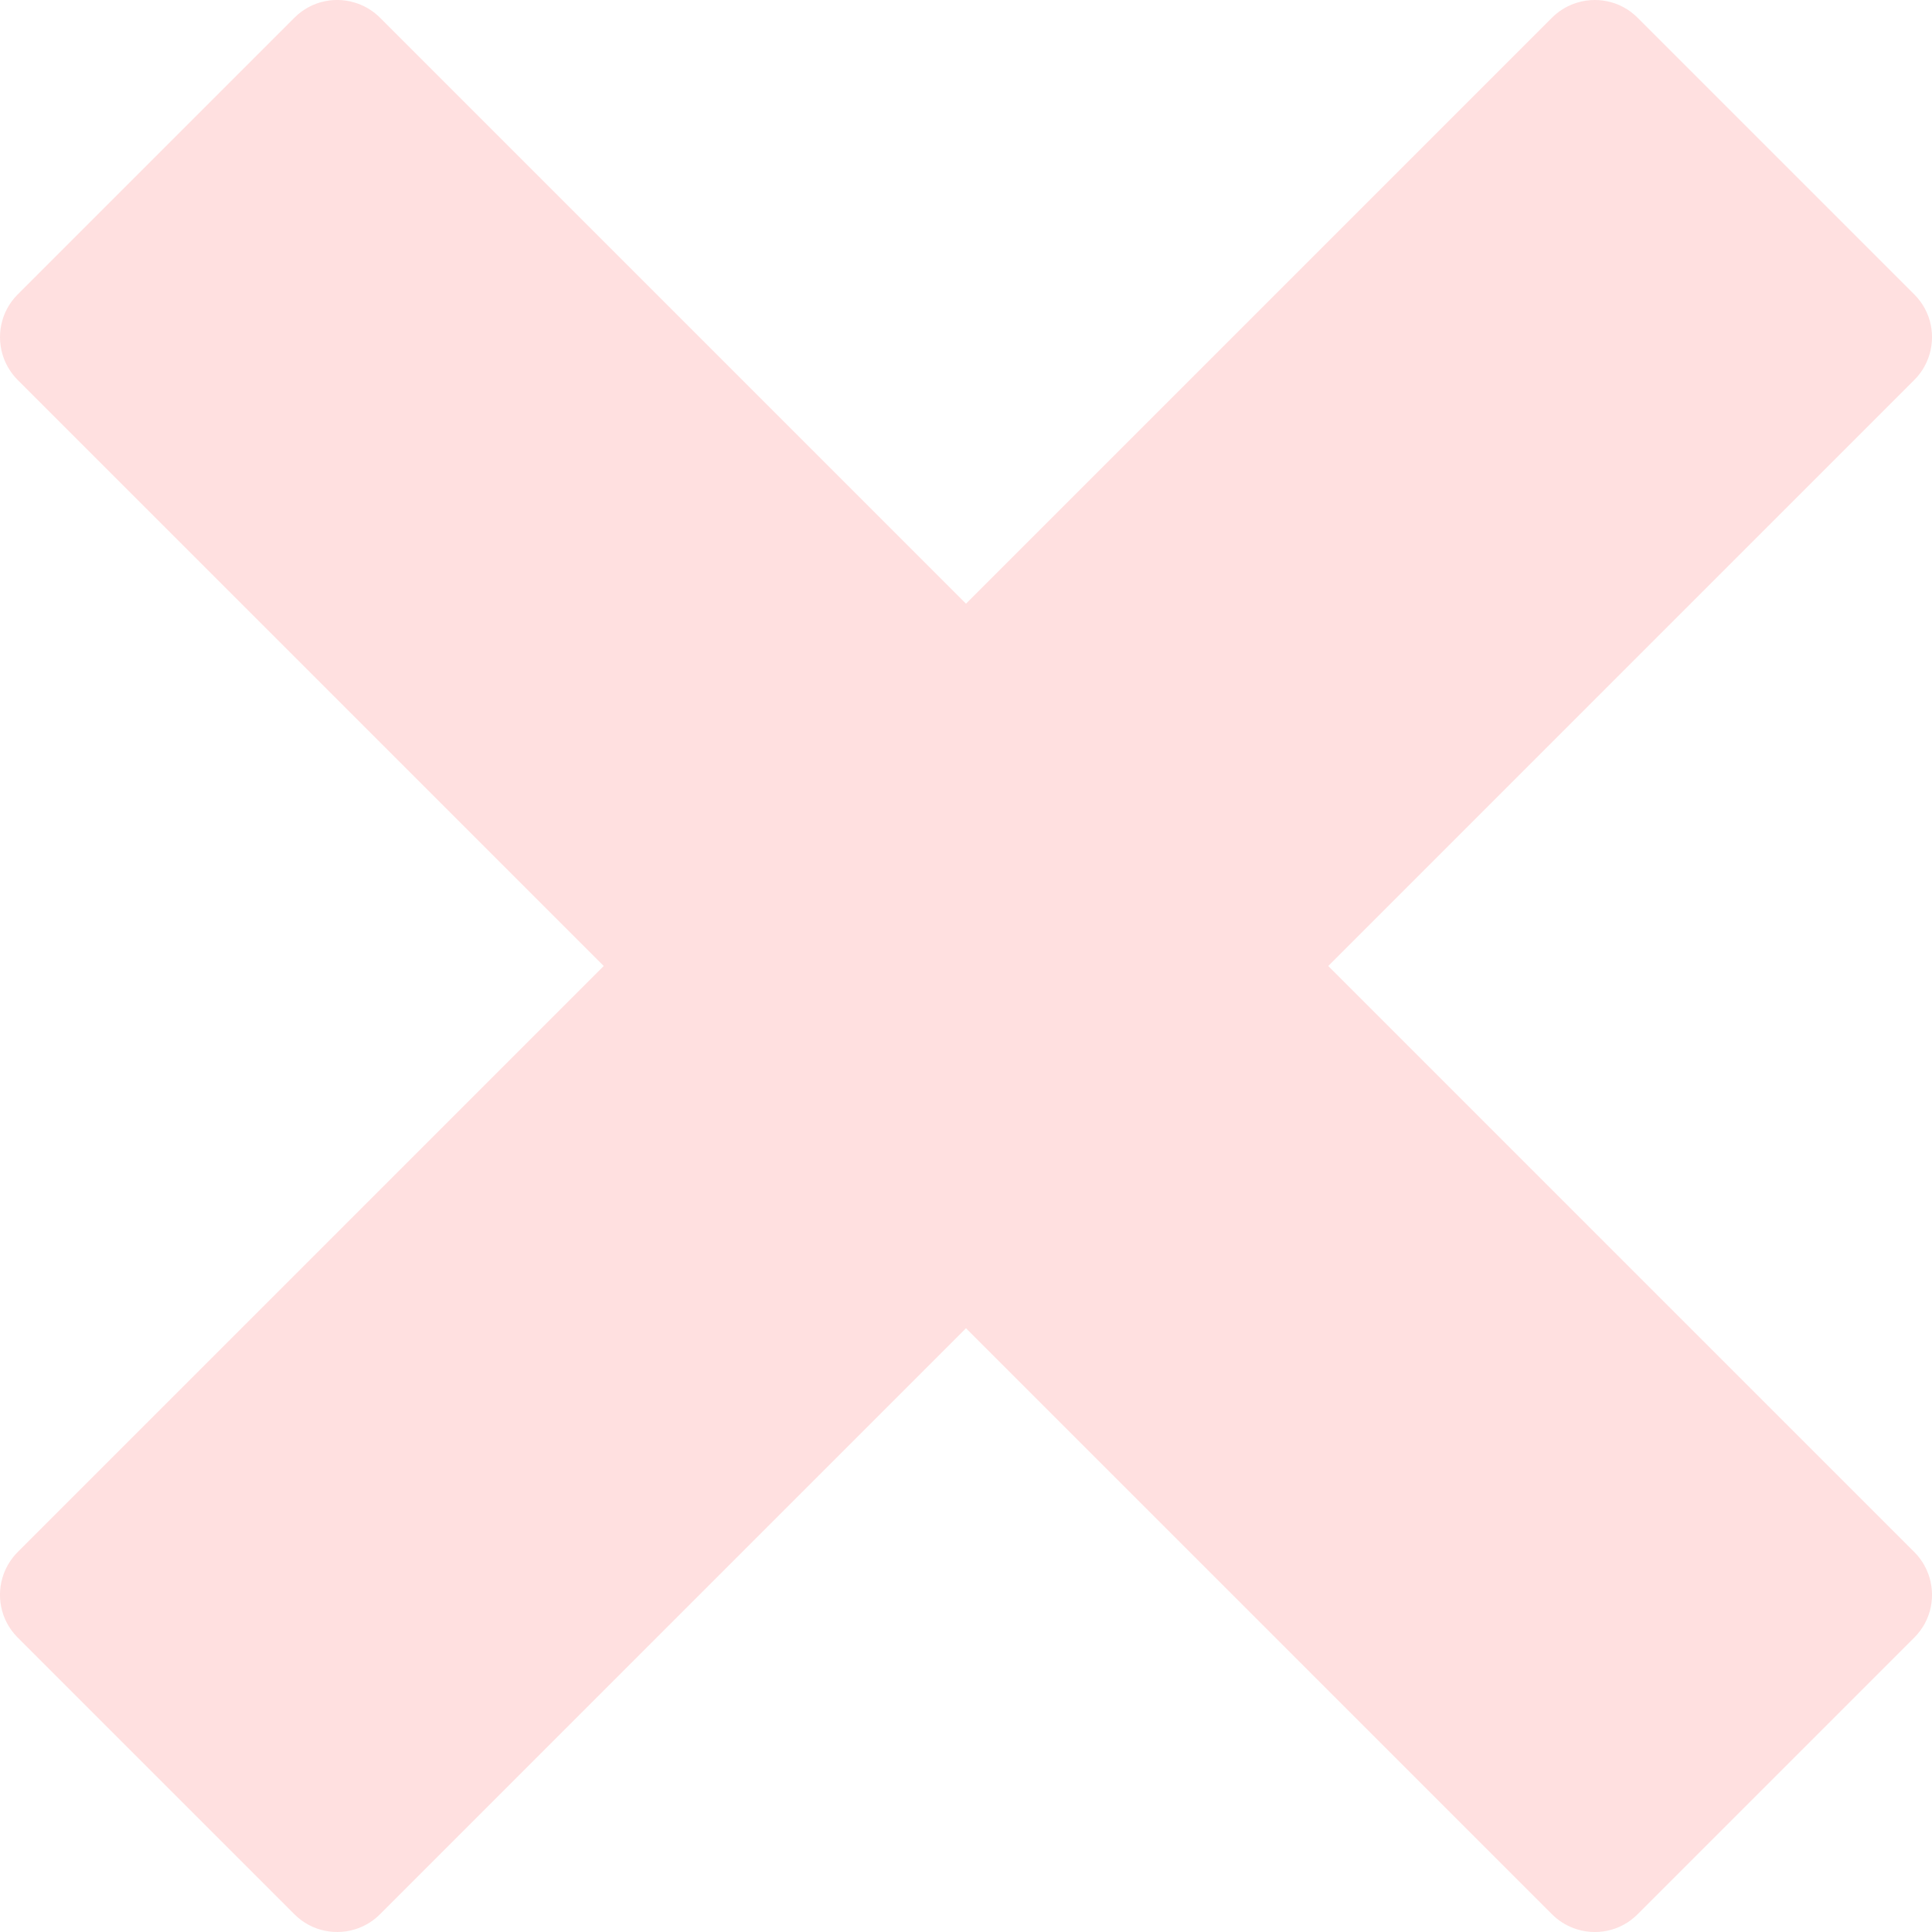
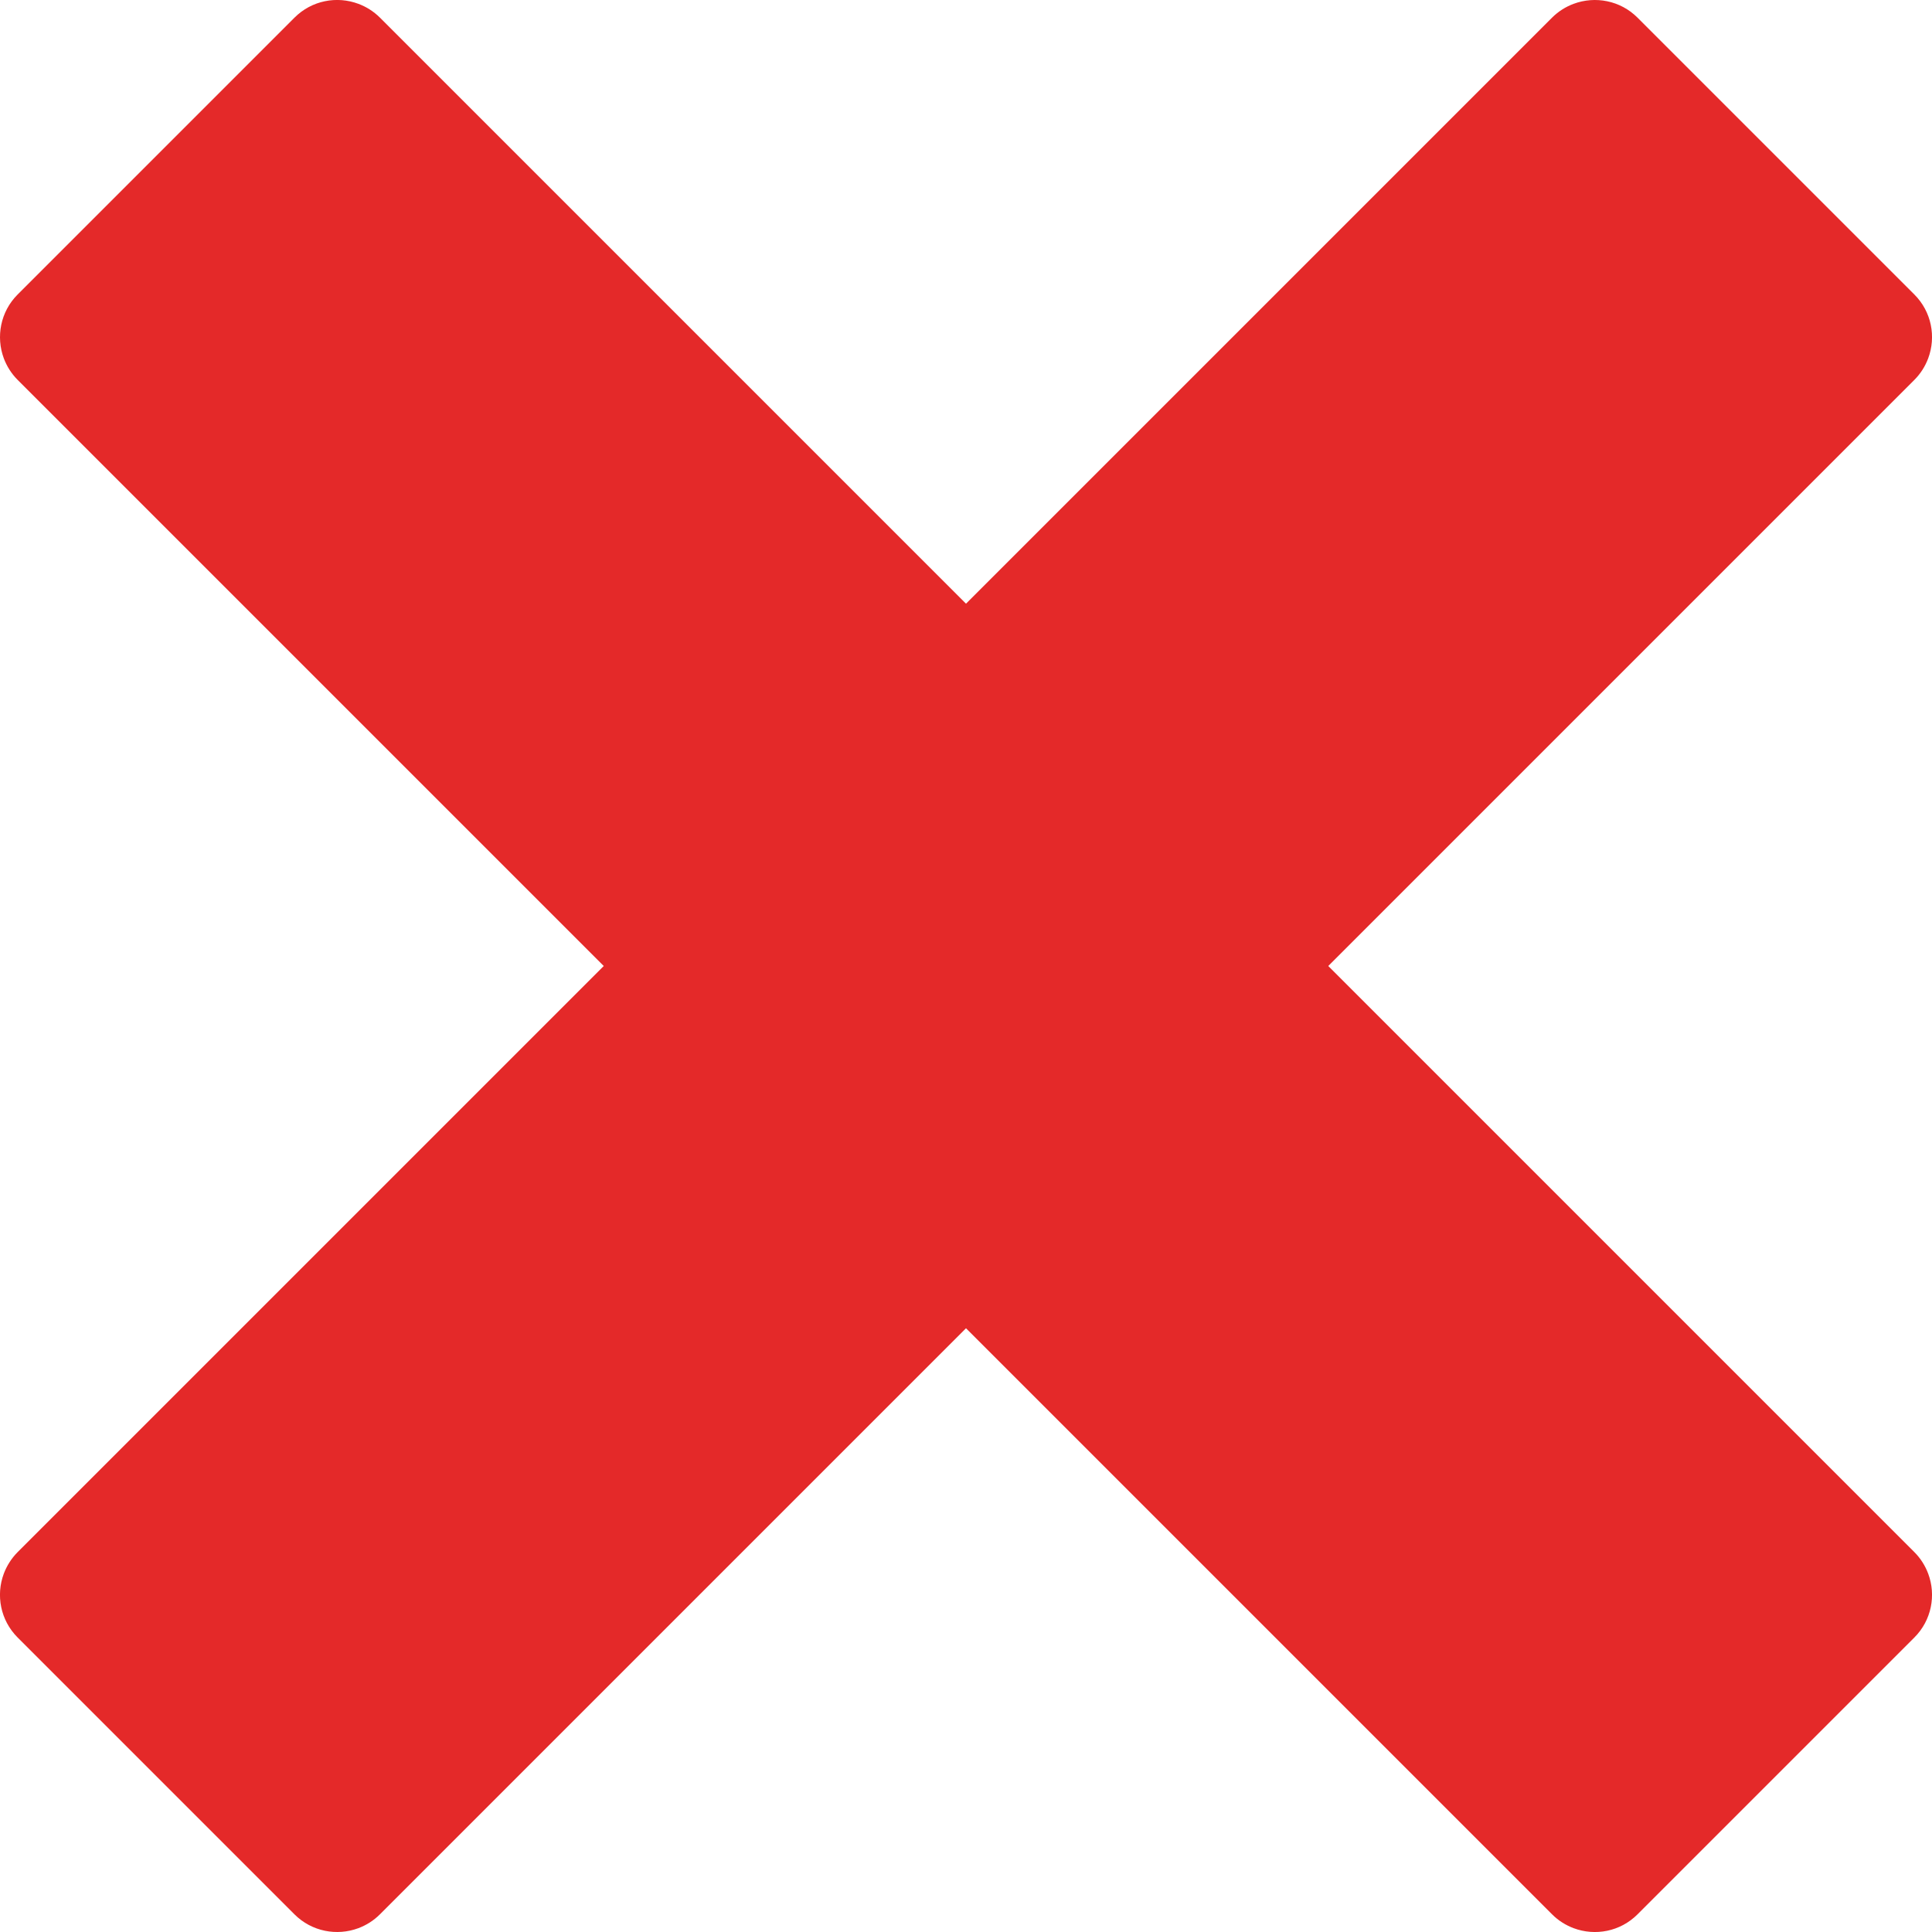
<svg xmlns="http://www.w3.org/2000/svg" version="1.1" width="32" height="32" viewBox="0 0 32 32">
-   <path fill="#ffe0e0" d="M31.708 25.708c-0-0-0-0-0-0l-9.708-9.708 9.708-9.708c0-0 0-0 0-0 0.105-0.105 0.18-0.227 0.229-0.357 0.133-0.356 0.057-0.771-0.229-1.057l-4.586-4.586c-0.286-0.286-0.702-0.361-1.057-0.229-0.13 0.048-0.252 0.124-0.357 0.228 0 0-0 0-0 0l-9.708 9.708-9.708-9.708c-0-0-0-0-0-0-0.105-0.104-0.227-0.18-0.357-0.228-0.356-0.133-0.771-0.057-1.057 0.229l-4.586 4.586c-0.286 0.286-0.361 0.702-0.229 1.057 0.049 0.13 0.124 0.252 0.229 0.357 0 0 0 0 0 0l9.708 9.708-9.708 9.708c-0 0-0 0-0 0-0.104 0.105-0.18 0.227-0.229 0.357-0.133 0.355-0.057 0.771 0.229 1.057l4.586 4.586c0.286 0.286 0.702 0.361 1.057 0.229 0.13-0.049 0.252-0.124 0.357-0.229 0-0 0-0 0-0l9.708-9.708 9.708 9.708c0 0 0 0 0 0 0.105 0.105 0.227 0.18 0.357 0.229 0.356 0.133 0.771 0.057 1.057-0.229l4.586-4.586c0.286-0.286 0.362-0.702 0.229-1.057-0.049-0.13-0.124-0.252-0.229-0.357z" />
+   <path fill="#e42929" d="M31.708 25.708c-0-0-0-0-0-0l-9.708-9.708 9.708-9.708c0-0 0-0 0-0 0.105-0.105 0.18-0.227 0.229-0.357 0.133-0.356 0.057-0.771-0.229-1.057l-4.586-4.586c-0.286-0.286-0.702-0.361-1.057-0.229-0.13 0.048-0.252 0.124-0.357 0.228 0 0-0 0-0 0l-9.708 9.708-9.708-9.708c-0-0-0-0-0-0-0.105-0.104-0.227-0.18-0.357-0.228-0.356-0.133-0.771-0.057-1.057 0.229l-4.586 4.586c-0.286 0.286-0.361 0.702-0.229 1.057 0.049 0.13 0.124 0.252 0.229 0.357 0 0 0 0 0 0l9.708 9.708-9.708 9.708c-0 0-0 0-0 0-0.104 0.105-0.18 0.227-0.229 0.357-0.133 0.355-0.057 0.771 0.229 1.057l4.586 4.586c0.286 0.286 0.702 0.361 1.057 0.229 0.13-0.049 0.252-0.124 0.357-0.229 0-0 0-0 0-0l9.708-9.708 9.708 9.708c0 0 0 0 0 0 0.105 0.105 0.227 0.18 0.357 0.229 0.356 0.133 0.771 0.057 1.057-0.229l4.586-4.586c0.286-0.286 0.362-0.702 0.229-1.057-0.049-0.13-0.124-0.252-0.229-0.357z" />
</svg>
